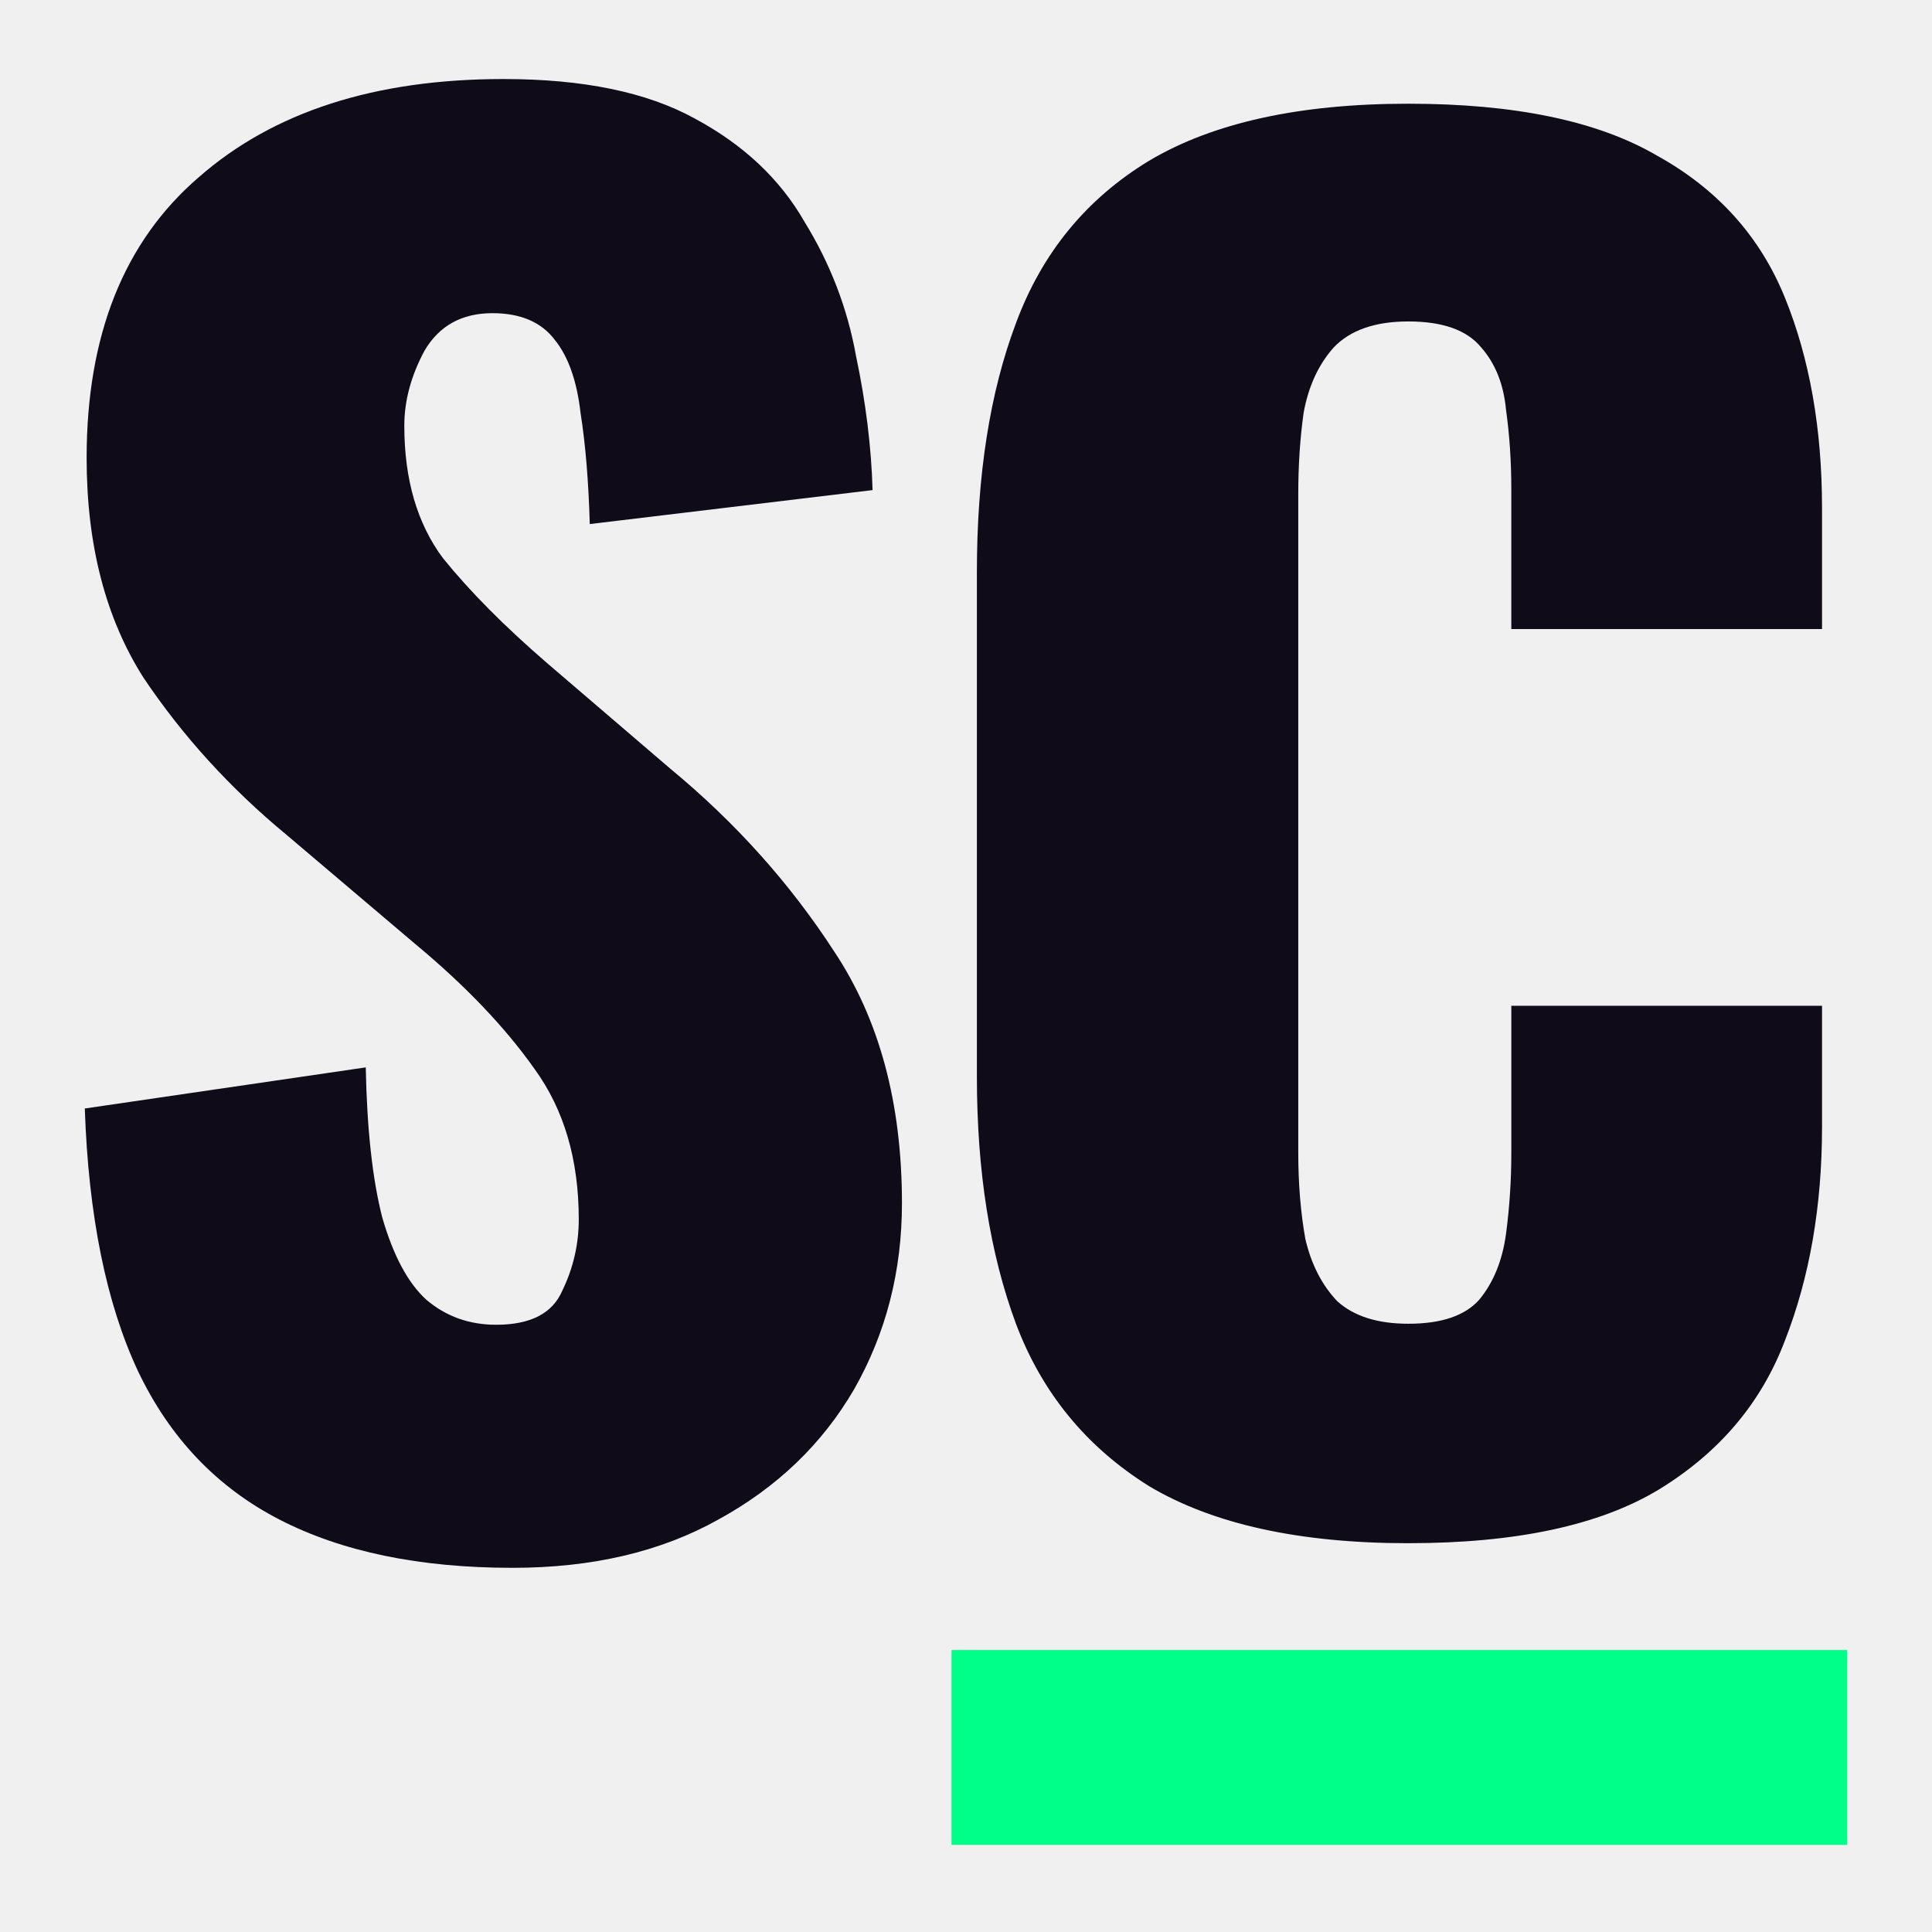
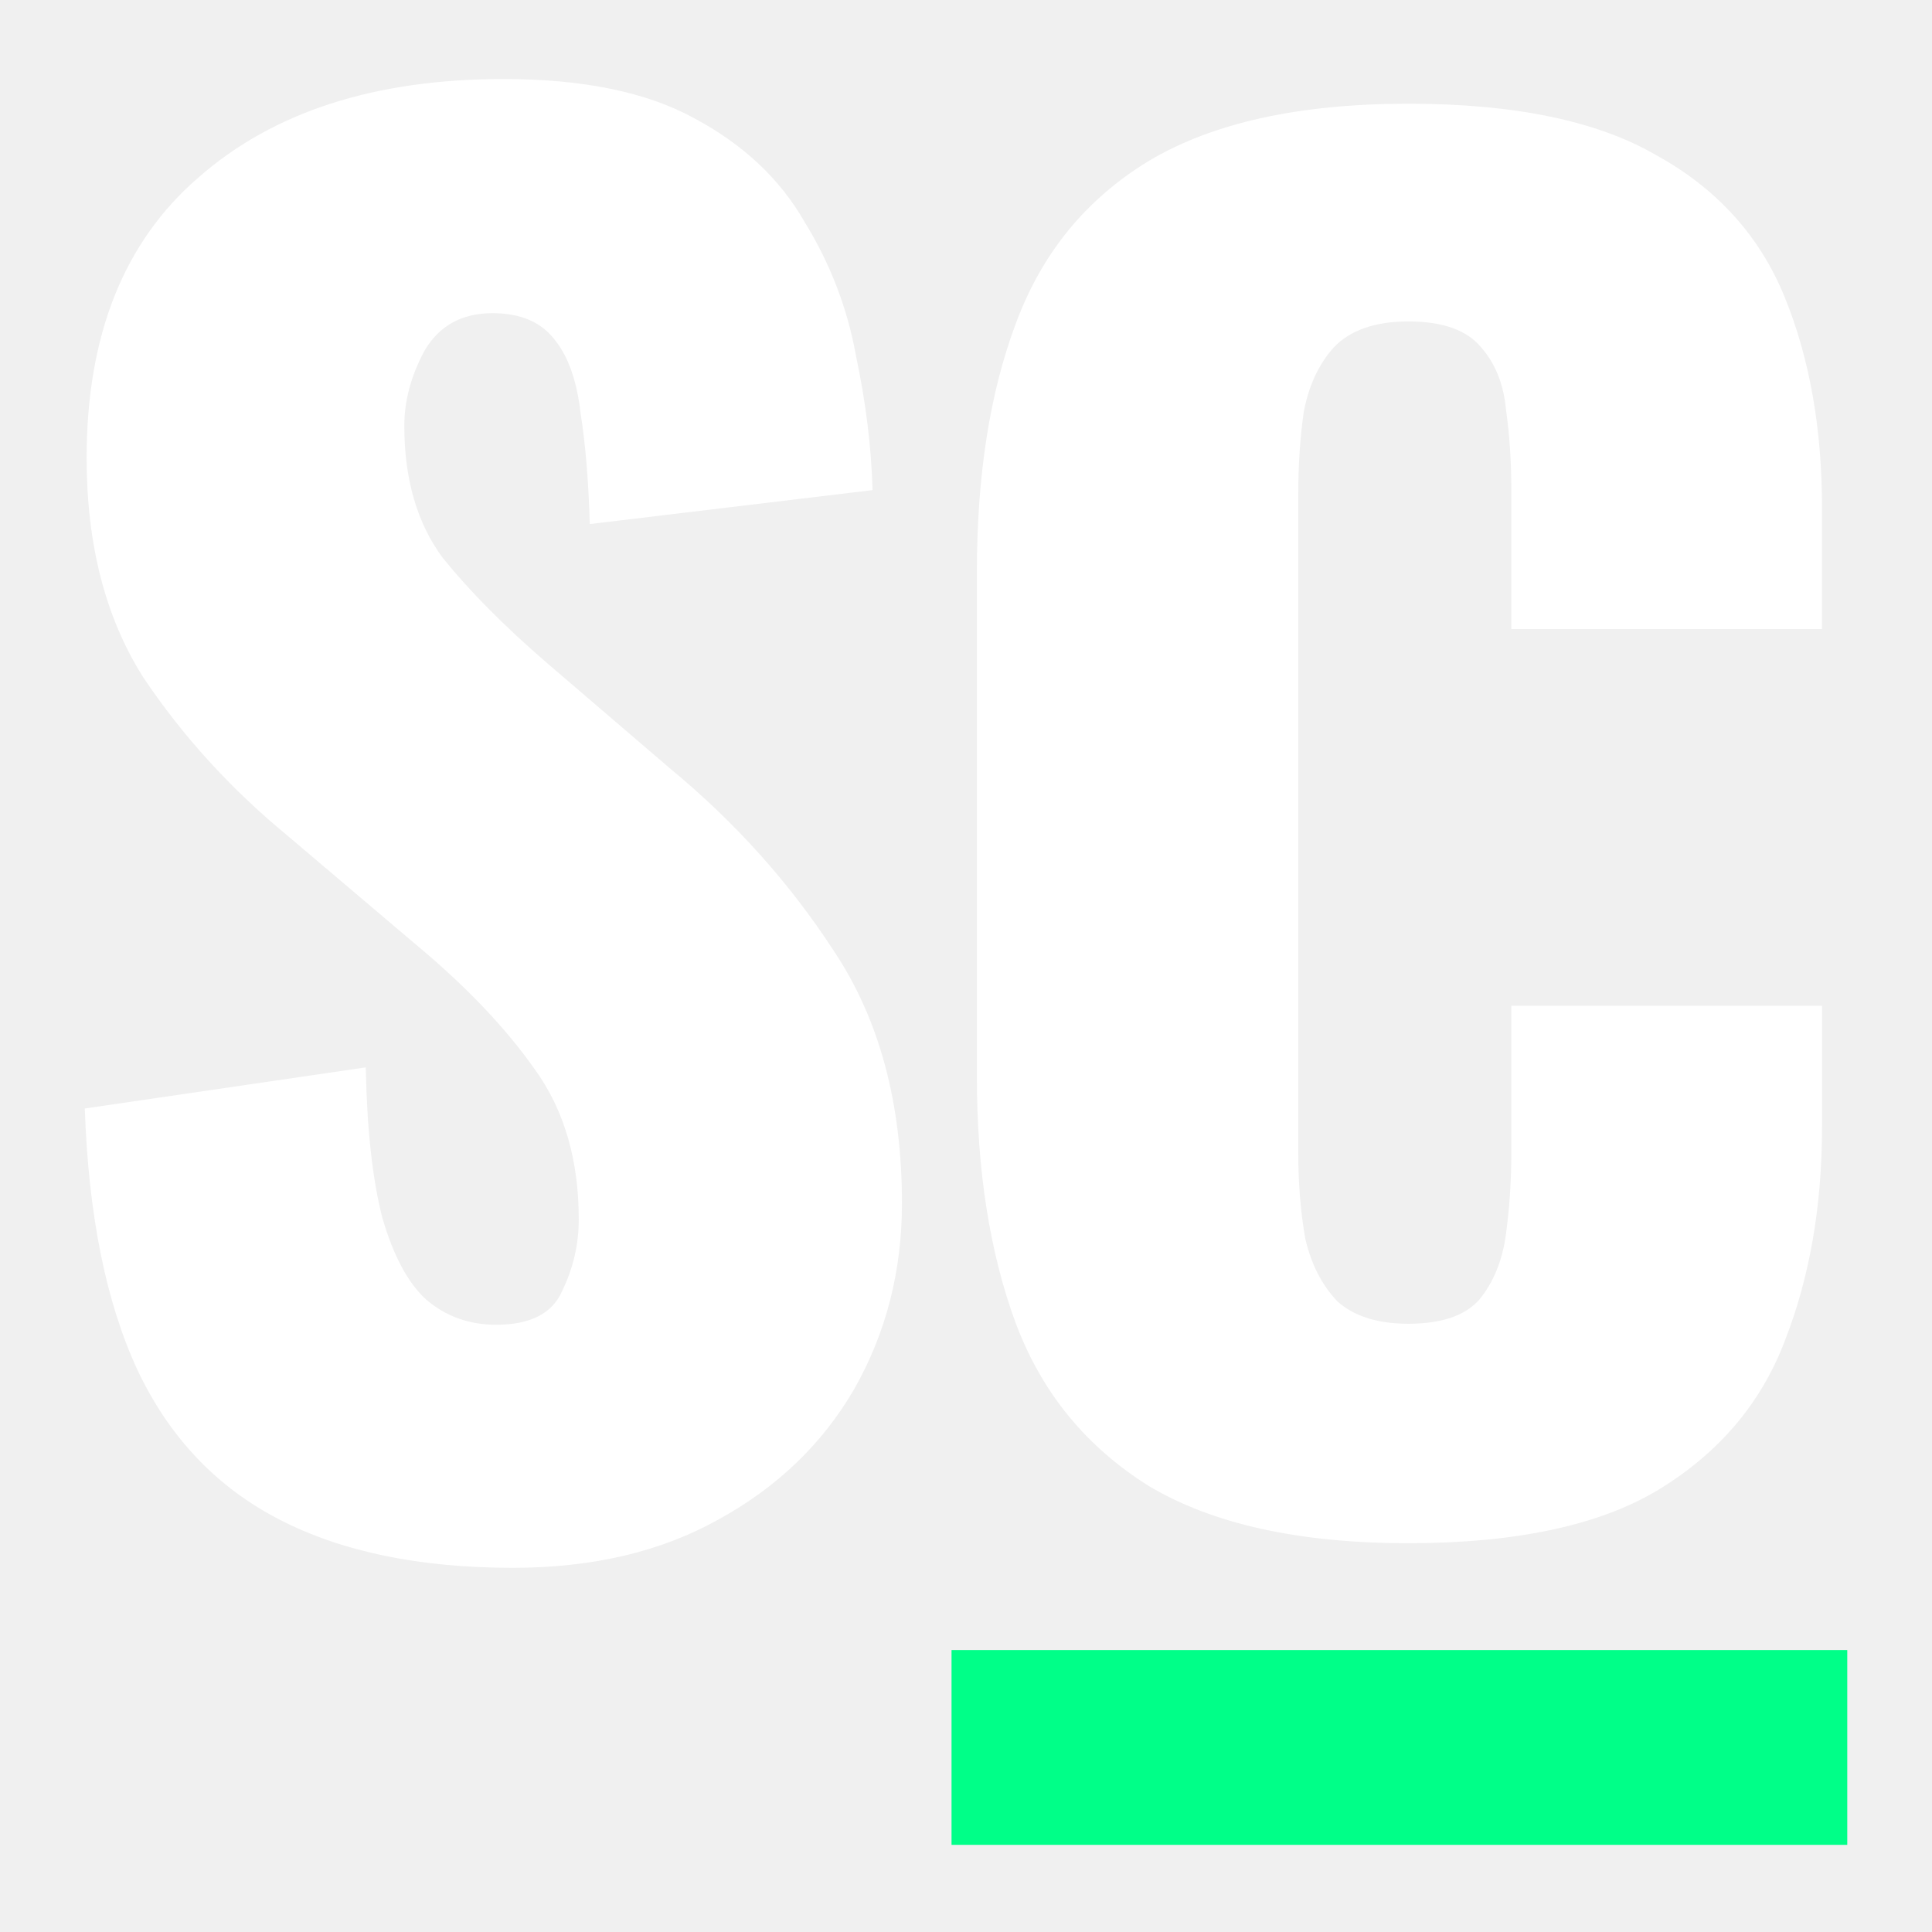
<svg xmlns="http://www.w3.org/2000/svg" width="256" height="256" viewBox="32 30 192 192" role="img">
  <g>
-     <path d="m 171.959,183.362 q -16.233,0 -25.761,-5.667 -9.352,-5.839 -13.234,-16.143 -3.882,-10.476 -3.882,-24.558 V 86.847 q 0,-14.426 3.882,-24.73 3.882,-10.476 13.234,-16.143 9.528,-5.667 25.761,-5.667 15.88,0 24.703,5.152 8.999,4.98 12.704,14.082 3.705,9.102 3.705,20.952 V 92.514 H 182.193 V 78.603 q 0,-4.122 -0.529,-7.9 -0.353,-3.778 -2.47,-6.182 -2.117,-2.576 -7.234,-2.576 -4.941,0 -7.411,2.576 -2.294,2.576 -3,6.526 -0.529,3.778 -0.529,8.072 v 65.431 q 0,4.637 0.706,8.587 0.882,3.778 3.176,6.182 2.47,2.233 7.058,2.233 4.941,0 7.058,-2.404 2.117,-2.576 2.647,-6.526 0.529,-3.95 0.529,-8.072 v -14.598 h 30.878 v 12.021 q 0,11.85 -3.705,21.295 -3.529,9.274 -12.528,14.769 -8.822,5.324 -24.879,5.324 z" id="text2" style="fill:#100b19;stroke:none" aria-label="C" />
-     <path d="m 82.947,185.809 q -13.869,0 -23.176,-4.796 -9.307,-4.796 -14.052,-14.742 -4.745,-10.124 -5.292,-26.11 l 27.921,-4.085 q 0.182,9.236 1.642,14.92 1.642,5.684 4.38,8.17 2.92,2.487 6.935,2.487 5.11,0 6.57,-3.375 1.642,-3.375 1.642,-7.105 0,-8.881 -4.38,-14.92 -4.38,-6.217 -11.862,-12.433 L 60.5,112.986 q -8.395,-6.927 -14.234,-15.63 -5.657,-8.881 -5.657,-21.847 0,-18.295 11.132,-27.886 11.132,-9.769 30.294,-9.769 11.862,0 18.979,3.908 7.3,3.908 10.949,10.302 3.832,6.217 5.11,13.321 1.46,6.927 1.642,13.321 l -28.104,3.375 q -0.182,-6.394 -0.912,-11.012 -0.547,-4.796 -2.555,-7.282 -2.007,-2.664 -6.205,-2.664 -4.562,0 -6.752,3.73 -2.007,3.73 -2.007,7.46 0,7.993 3.832,13.144 4.015,4.973 10.402,10.48 L 98.641,106.414 q 9.672,7.993 16.242,18.117 6.752,10.124 6.752,25.044 0,10.124 -4.745,18.472 -4.745,8.17 -13.504,12.966 -8.577,4.796 -20.439,4.796 z" id="text1" style="font-weight:700;font-size:112px;font-family:Oswald;fill:#100b19;stroke-width:1.607" aria-label="S_" />
+     <path d="m 171.959,183.362 q -16.233,0 -25.761,-5.667 -9.352,-5.839 -13.234,-16.143 -3.882,-10.476 -3.882,-24.558 V 86.847 q 0,-14.426 3.882,-24.73 3.882,-10.476 13.234,-16.143 9.528,-5.667 25.761,-5.667 15.88,0 24.703,5.152 8.999,4.98 12.704,14.082 3.705,9.102 3.705,20.952 V 92.514 H 182.193 V 78.603 q 0,-4.122 -0.529,-7.9 -0.353,-3.778 -2.47,-6.182 -2.117,-2.576 -7.234,-2.576 -4.941,0 -7.411,2.576 -2.294,2.576 -3,6.526 -0.529,3.778 -0.529,8.072 v 65.431 q 0,4.637 0.706,8.587 0.882,3.778 3.176,6.182 2.47,2.233 7.058,2.233 4.941,0 7.058,-2.404 2.117,-2.576 2.647,-6.526 0.529,-3.95 0.529,-8.072 v -14.598 h 30.878 v 12.021 q 0,11.85 -3.705,21.295 -3.529,9.274 -12.528,14.769 -8.822,5.324 -24.879,5.324 z" id="text2" style="fill:#ffffff;stroke:none" aria-label="C" />
+     <path d="m 82.947,185.809 q -13.869,0 -23.176,-4.796 -9.307,-4.796 -14.052,-14.742 -4.745,-10.124 -5.292,-26.11 l 27.921,-4.085 q 0.182,9.236 1.642,14.92 1.642,5.684 4.38,8.17 2.92,2.487 6.935,2.487 5.11,0 6.57,-3.375 1.642,-3.375 1.642,-7.105 0,-8.881 -4.38,-14.92 -4.38,-6.217 -11.862,-12.433 L 60.5,112.986 q -8.395,-6.927 -14.234,-15.63 -5.657,-8.881 -5.657,-21.847 0,-18.295 11.132,-27.886 11.132,-9.769 30.294,-9.769 11.862,0 18.979,3.908 7.3,3.908 10.949,10.302 3.832,6.217 5.11,13.321 1.46,6.927 1.642,13.321 l -28.104,3.375 q -0.182,-6.394 -0.912,-11.012 -0.547,-4.796 -2.555,-7.282 -2.007,-2.664 -6.205,-2.664 -4.562,0 -6.752,3.73 -2.007,3.73 -2.007,7.46 0,7.993 3.832,13.144 4.015,4.973 10.402,10.48 L 98.641,106.414 q 9.672,7.993 16.242,18.117 6.752,10.124 6.752,25.044 0,10.124 -4.745,18.472 -4.745,8.17 -13.504,12.966 -8.577,4.796 -20.439,4.796 z" id="text1" style="font-weight:700;font-size:112px;font-family:Oswald;fill:#ffffff;stroke-width:1.607" aria-label="S_" />
    <path id="underscore" fill="#00ff88" d="M 126.562,193.98 H 215.579 V 213.34 H 126.562 Z" />
  </g>
</svg>
